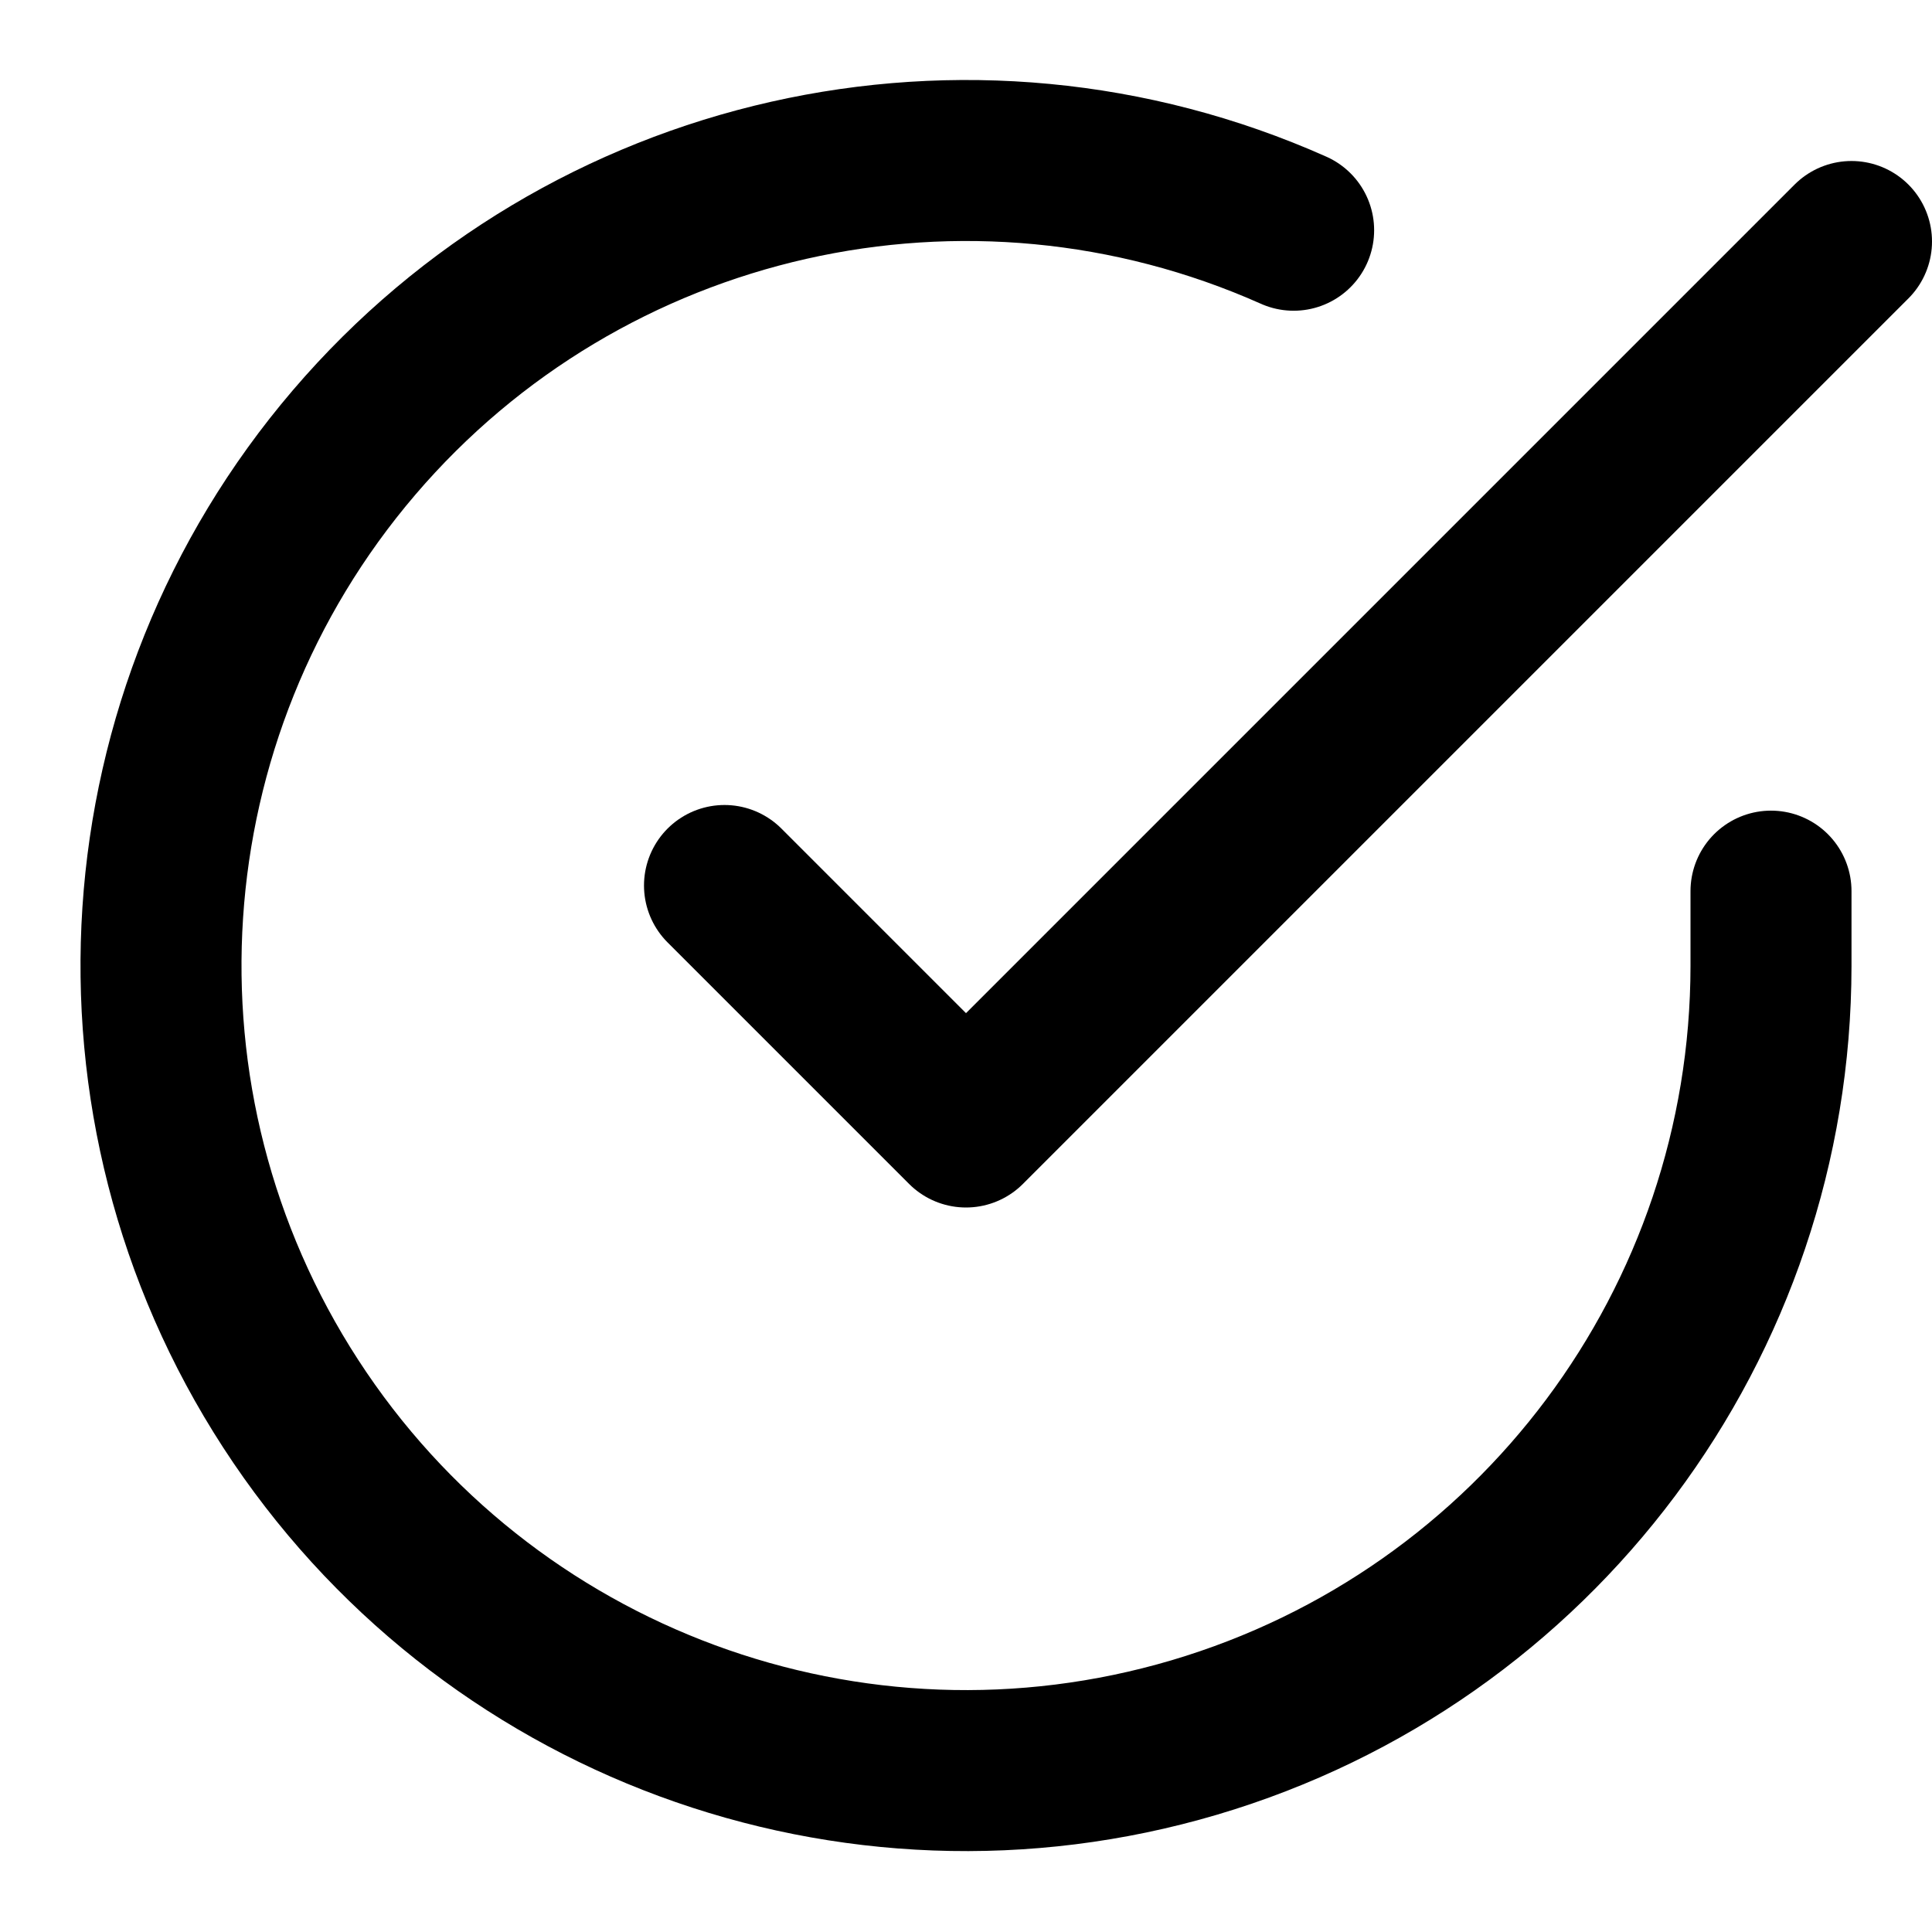
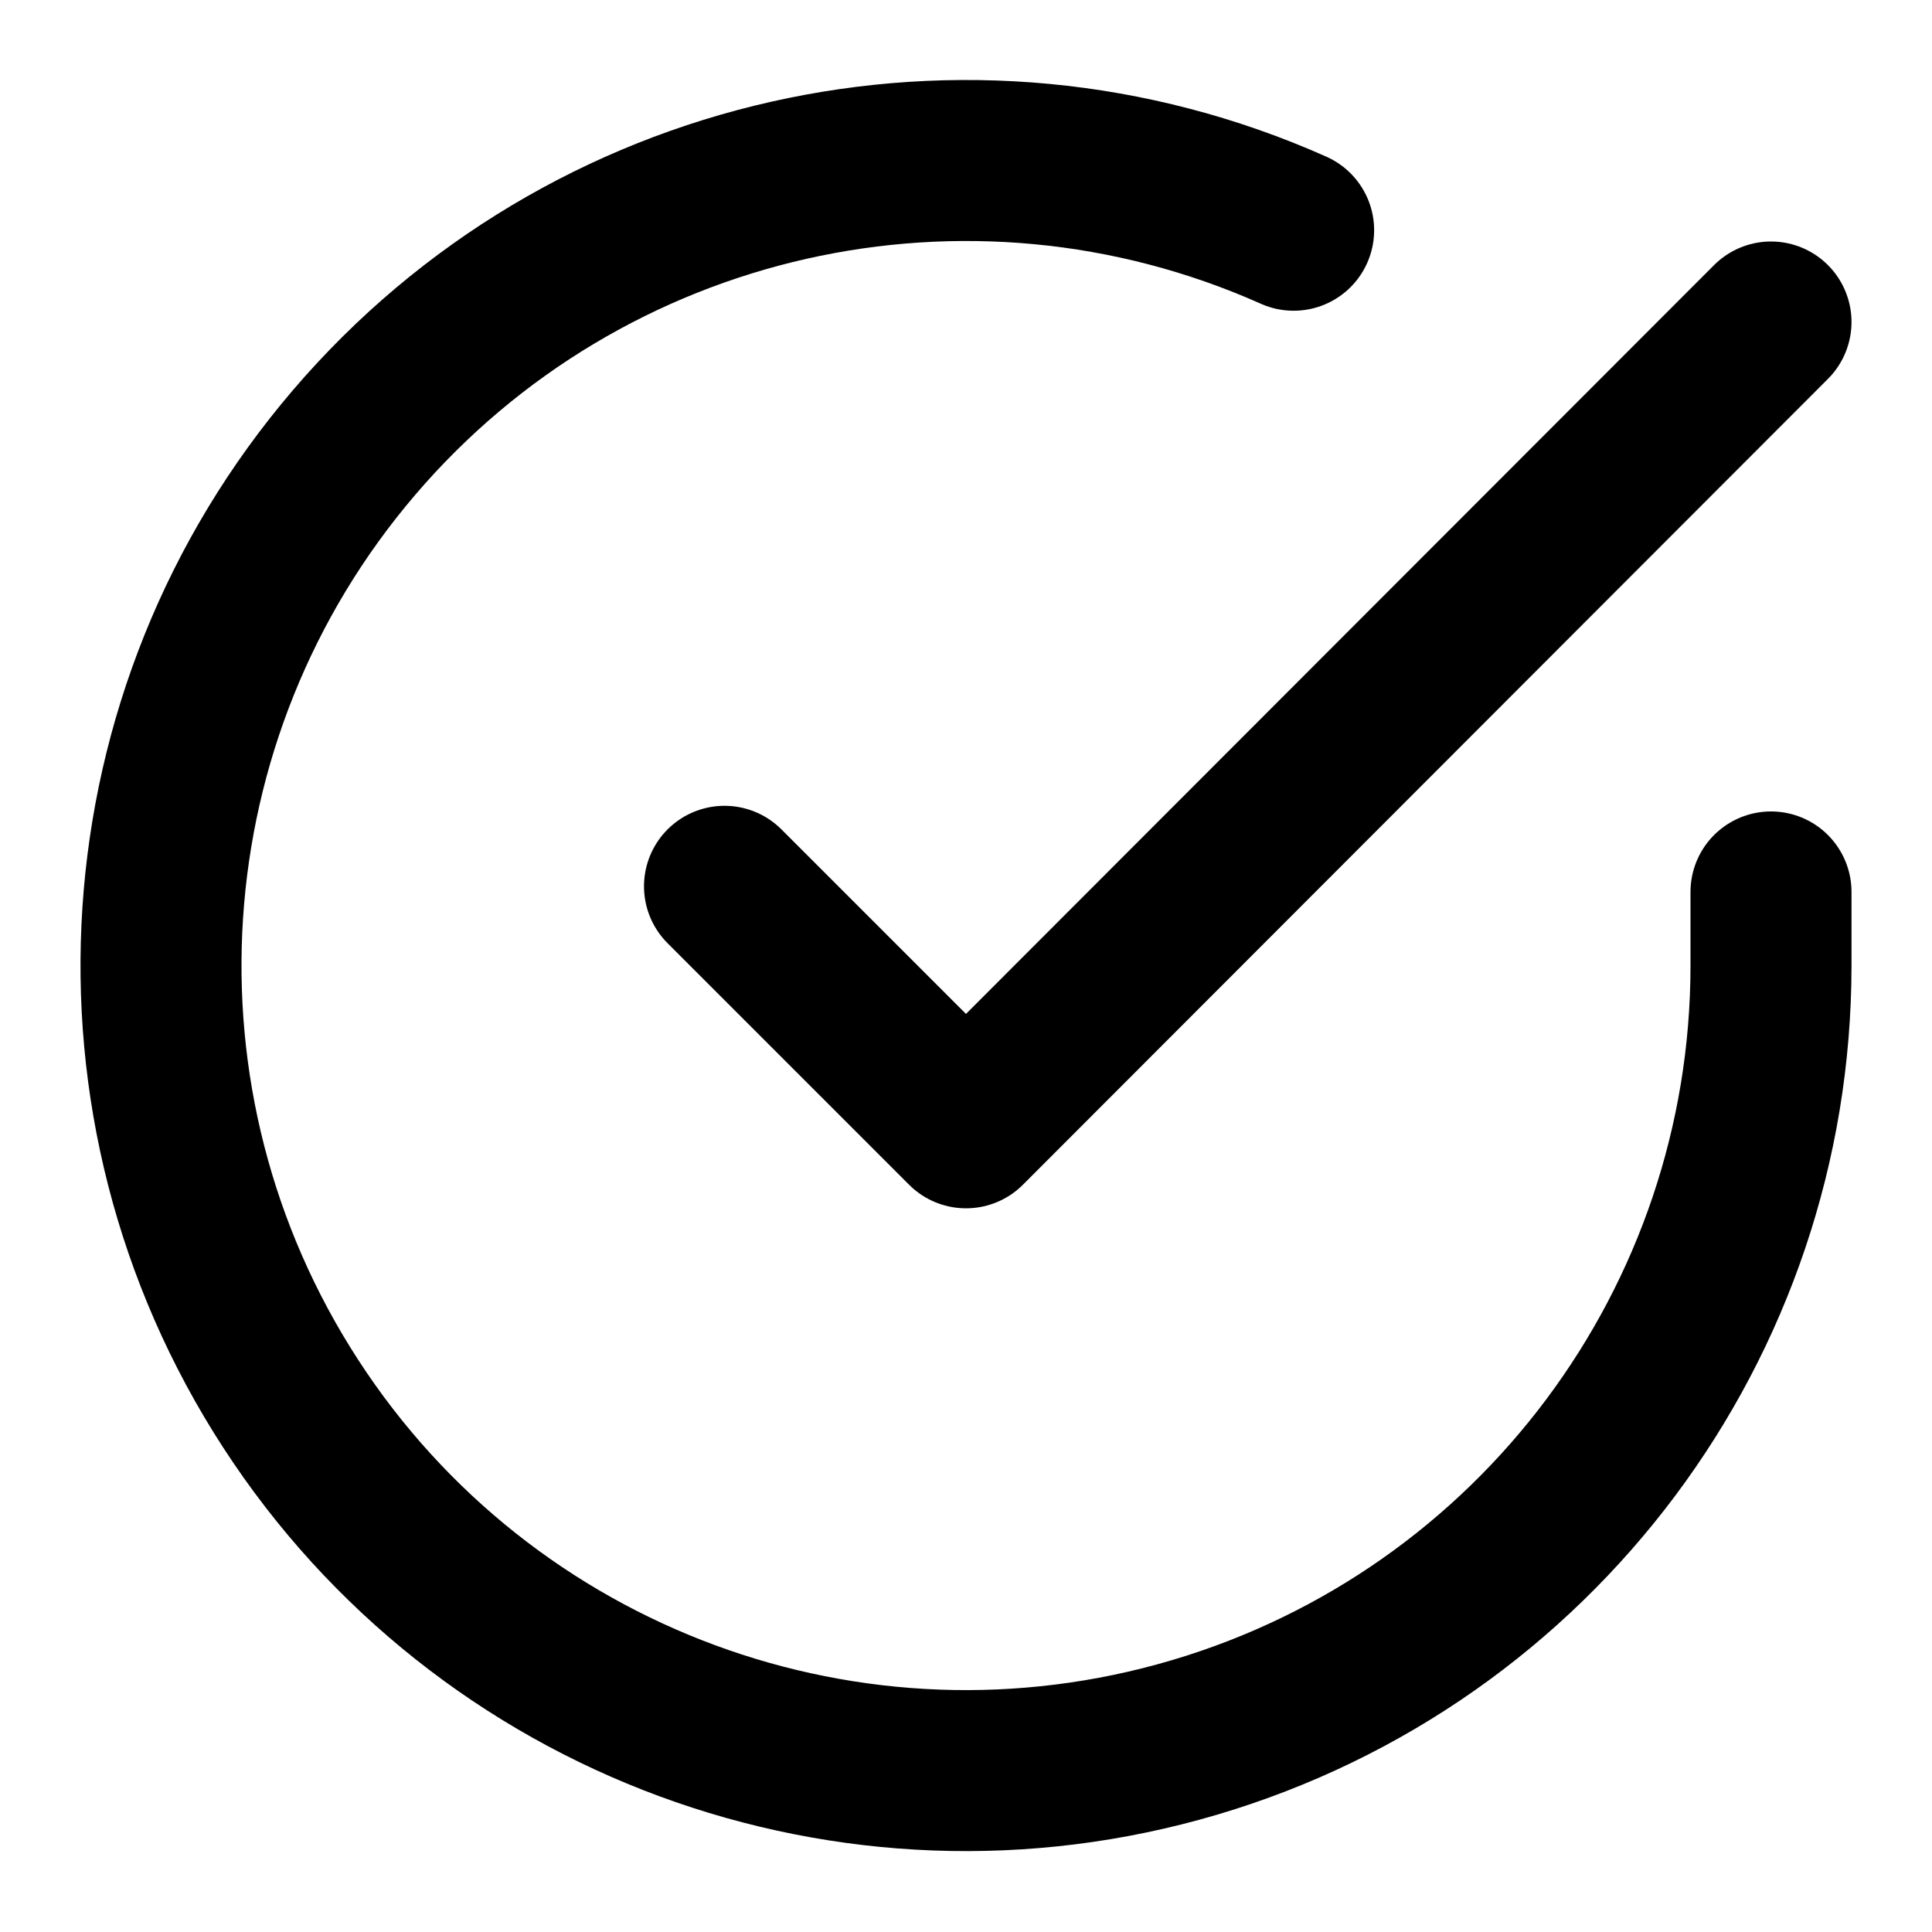
- <svg xmlns="http://www.w3.org/2000/svg" width="24" height="24" viewBox="0 0 24 24" fill="none" stroke="#000" stroke-width="2" stroke-linecap="round" stroke-linejoin="round">
-   <path d="M22 11.07V12a10 10 0 1 1-5.93-9.14" />
-   <polyline points="23 3 12 14 9 11" />
+ <svg xmlns="http://www.w3.org/2000/svg" width="24" height="24" viewBox="0 0 24 24" fill="none" stroke="currentColor" stroke-width="2" stroke-linecap="round" stroke-linejoin="round" class="feather feather-check-circle">
+   <path d="M22 11.08V12a10 10 0 1 1-5.93-9.14" />
+   <polyline points="22 4 12 14.01 9 11.01" />
</svg>
